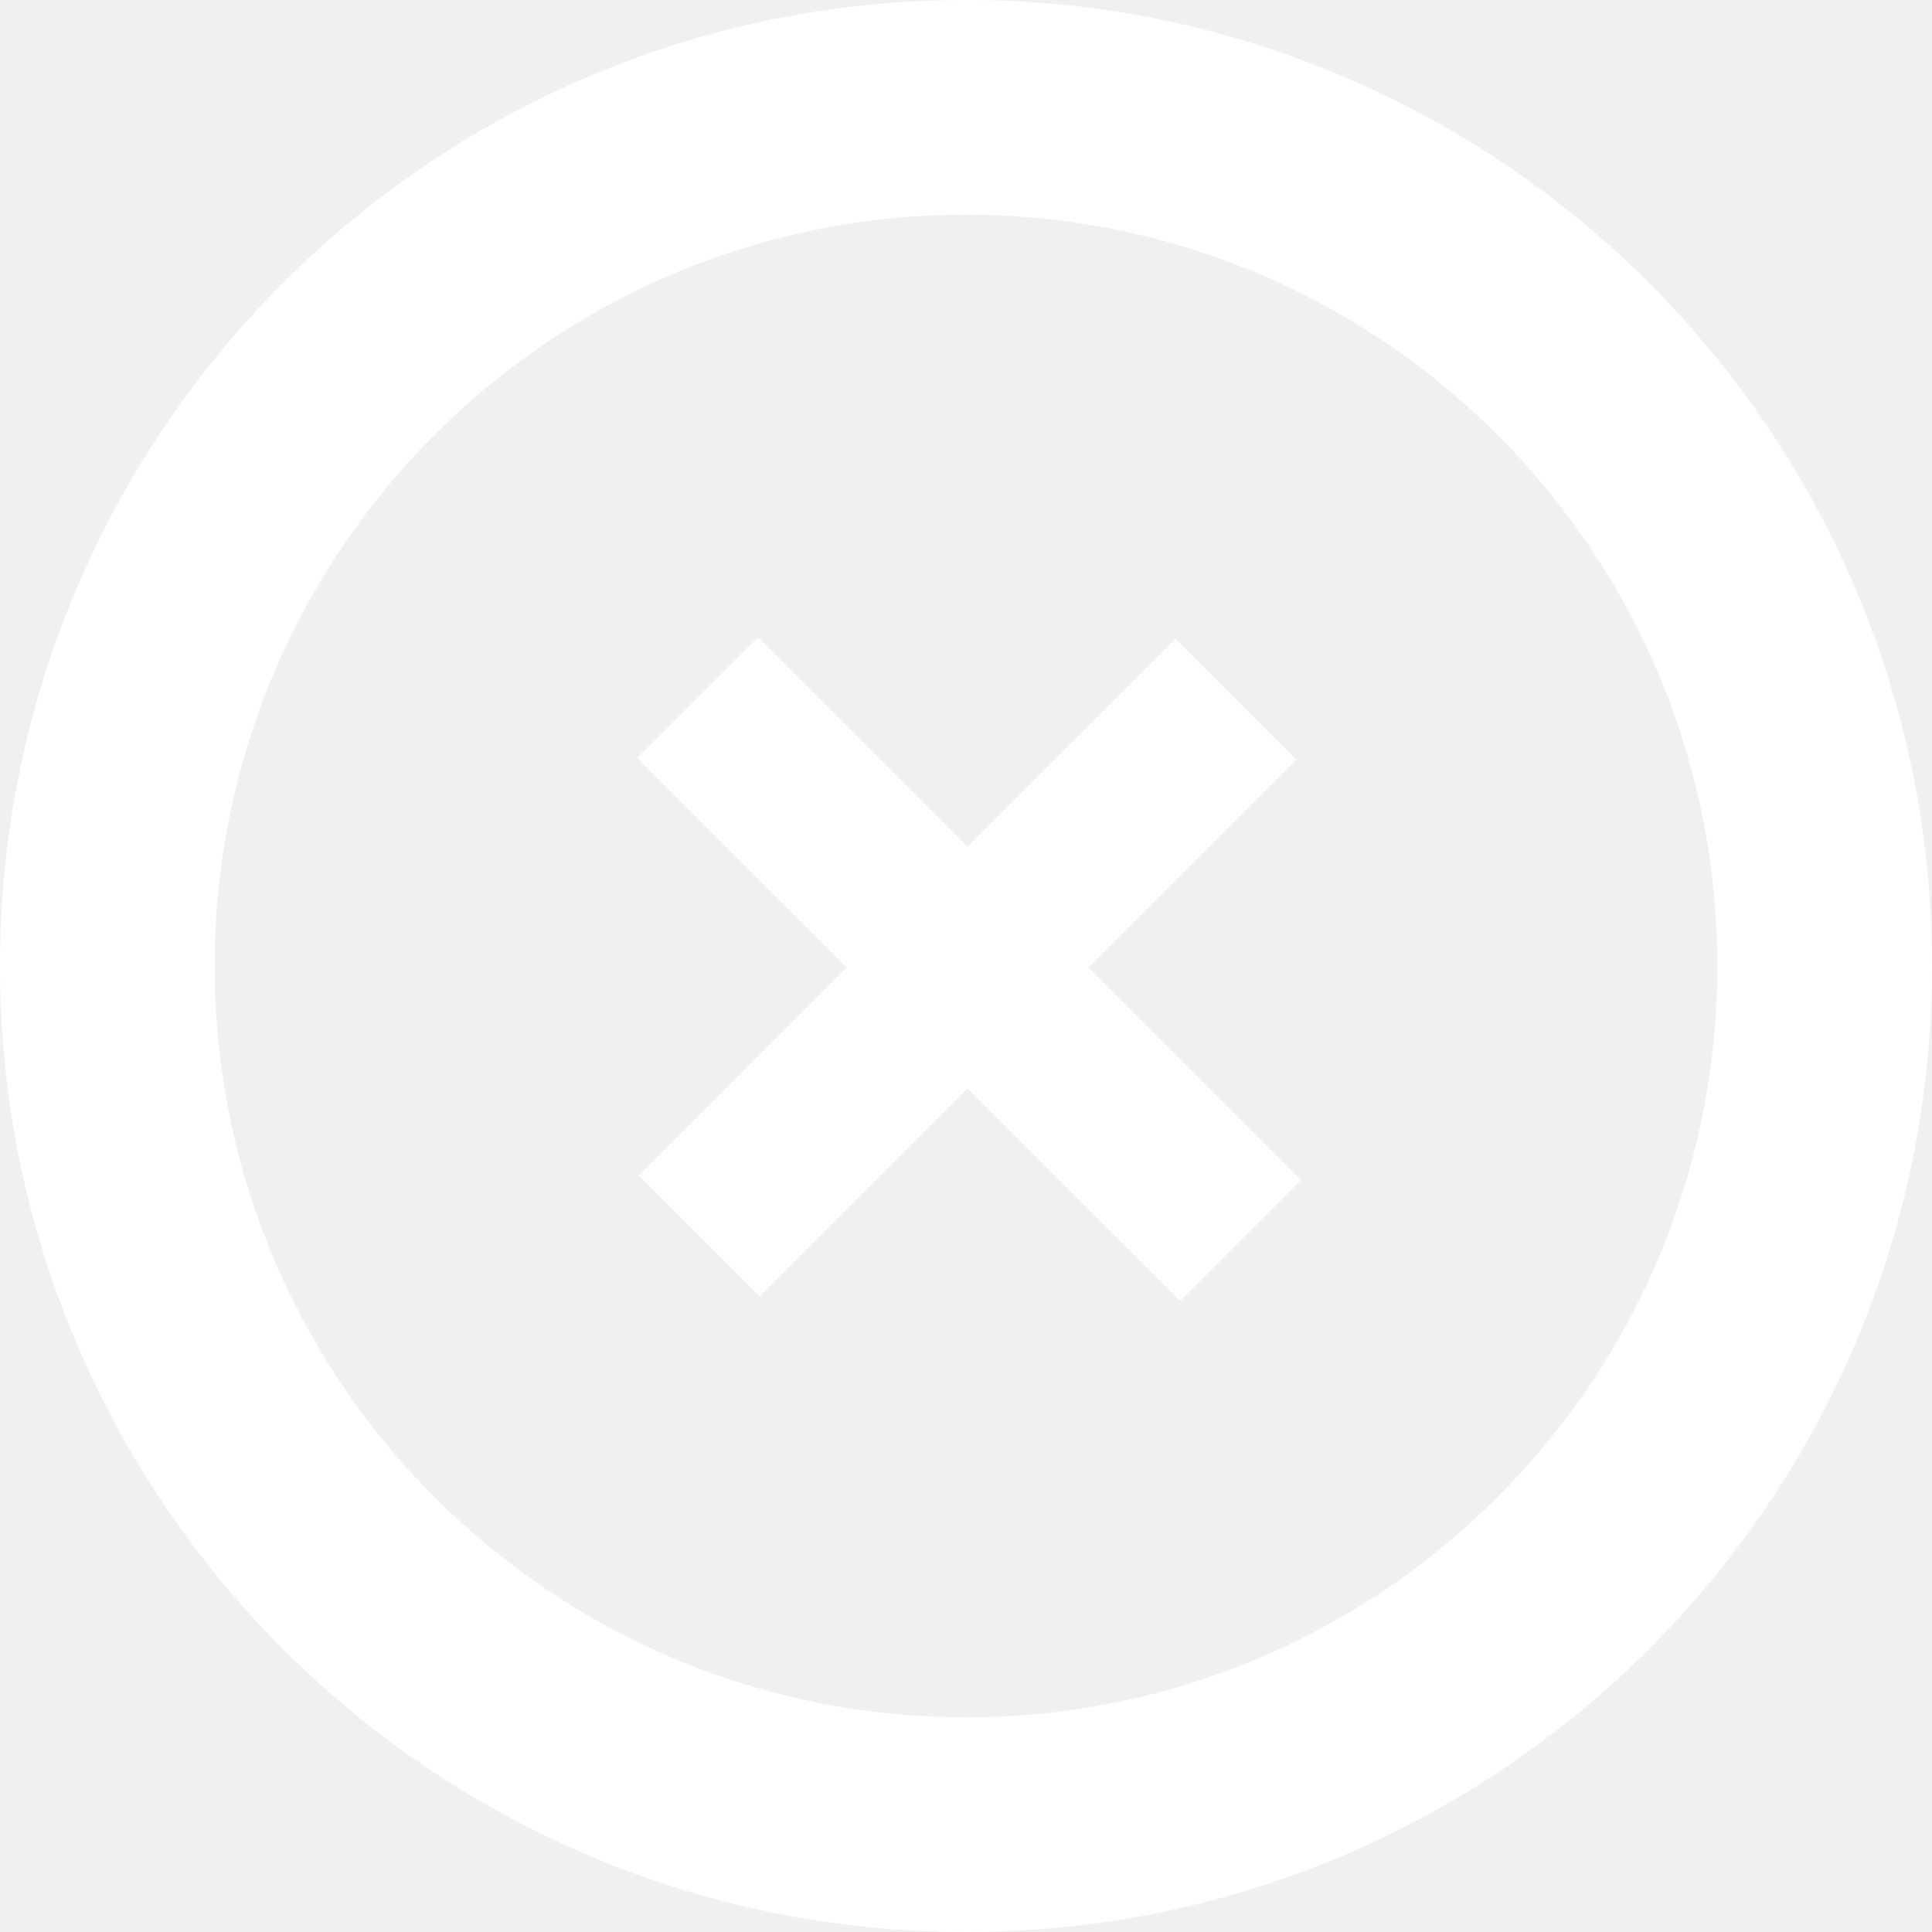
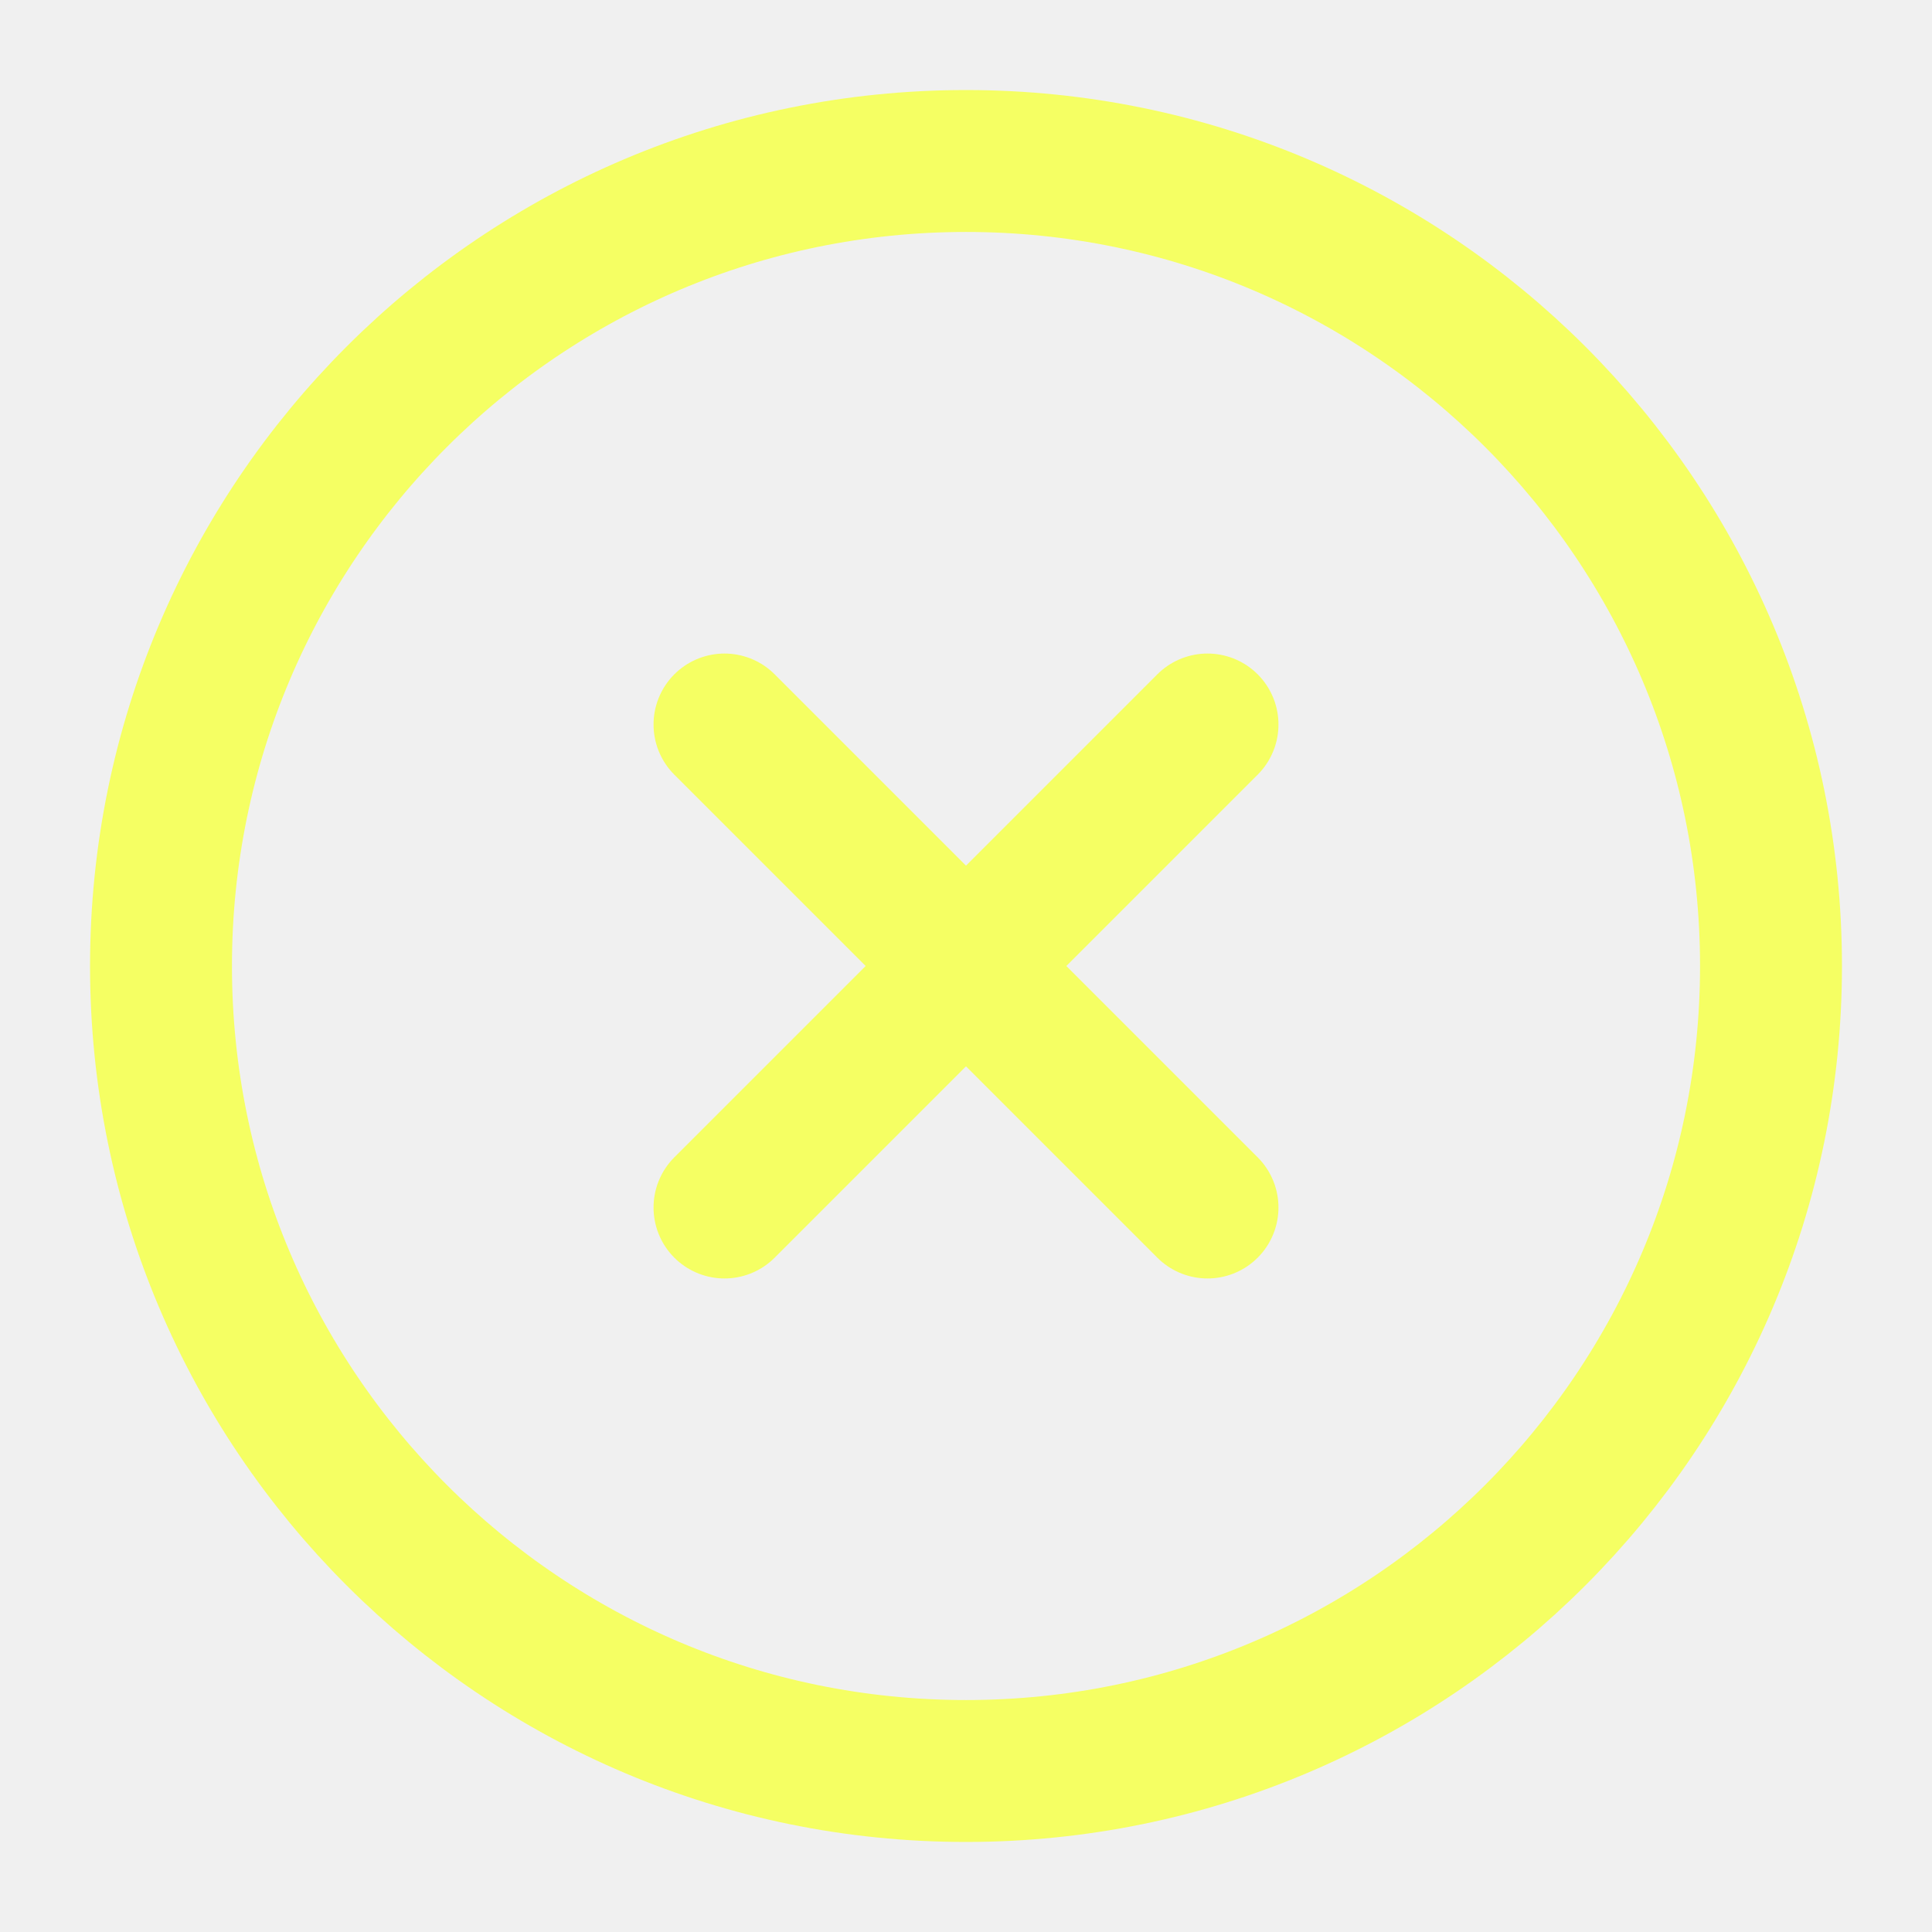
- <svg xmlns="http://www.w3.org/2000/svg" width="18" height="18" viewBox="0 0 18 18" fill="none">
-   <circle cx="9" cy="9" r="8" stroke="white" stroke-width="2" />
-   <path d="M7.064 5.936L5.936 7.064L7.887 9.014L5.951 10.951L7.078 12.078L9.014 10.142L10.994 12.121L12.121 10.994L10.142 9.014L12.078 7.078L10.951 5.951L9.014 7.887L7.064 5.936Z" fill="white" />
+ <svg xmlns="http://www.w3.org/2000/svg" width="24" height="24" viewBox="0 0 24 24" fill="none">
+   <path d="M12 22C17.523 22 22 17.523 22 12C22 6.477 17.523 2 12 2C6.477 2 2 6.477 2 12C2 17.523 6.477 22 12 22Z" stroke="#F5FF63" stroke-width="1.763" stroke-linecap="round" stroke-linejoin="round" />
+   <path d="M15 9L9 15" stroke="#F5FF63" stroke-width="1.763" stroke-linecap="round" stroke-linejoin="round" />
+   <path d="M9 9L15 15" stroke="#F5FF63" stroke-width="1.763" stroke-linecap="round" stroke-linejoin="round" />
</svg>
